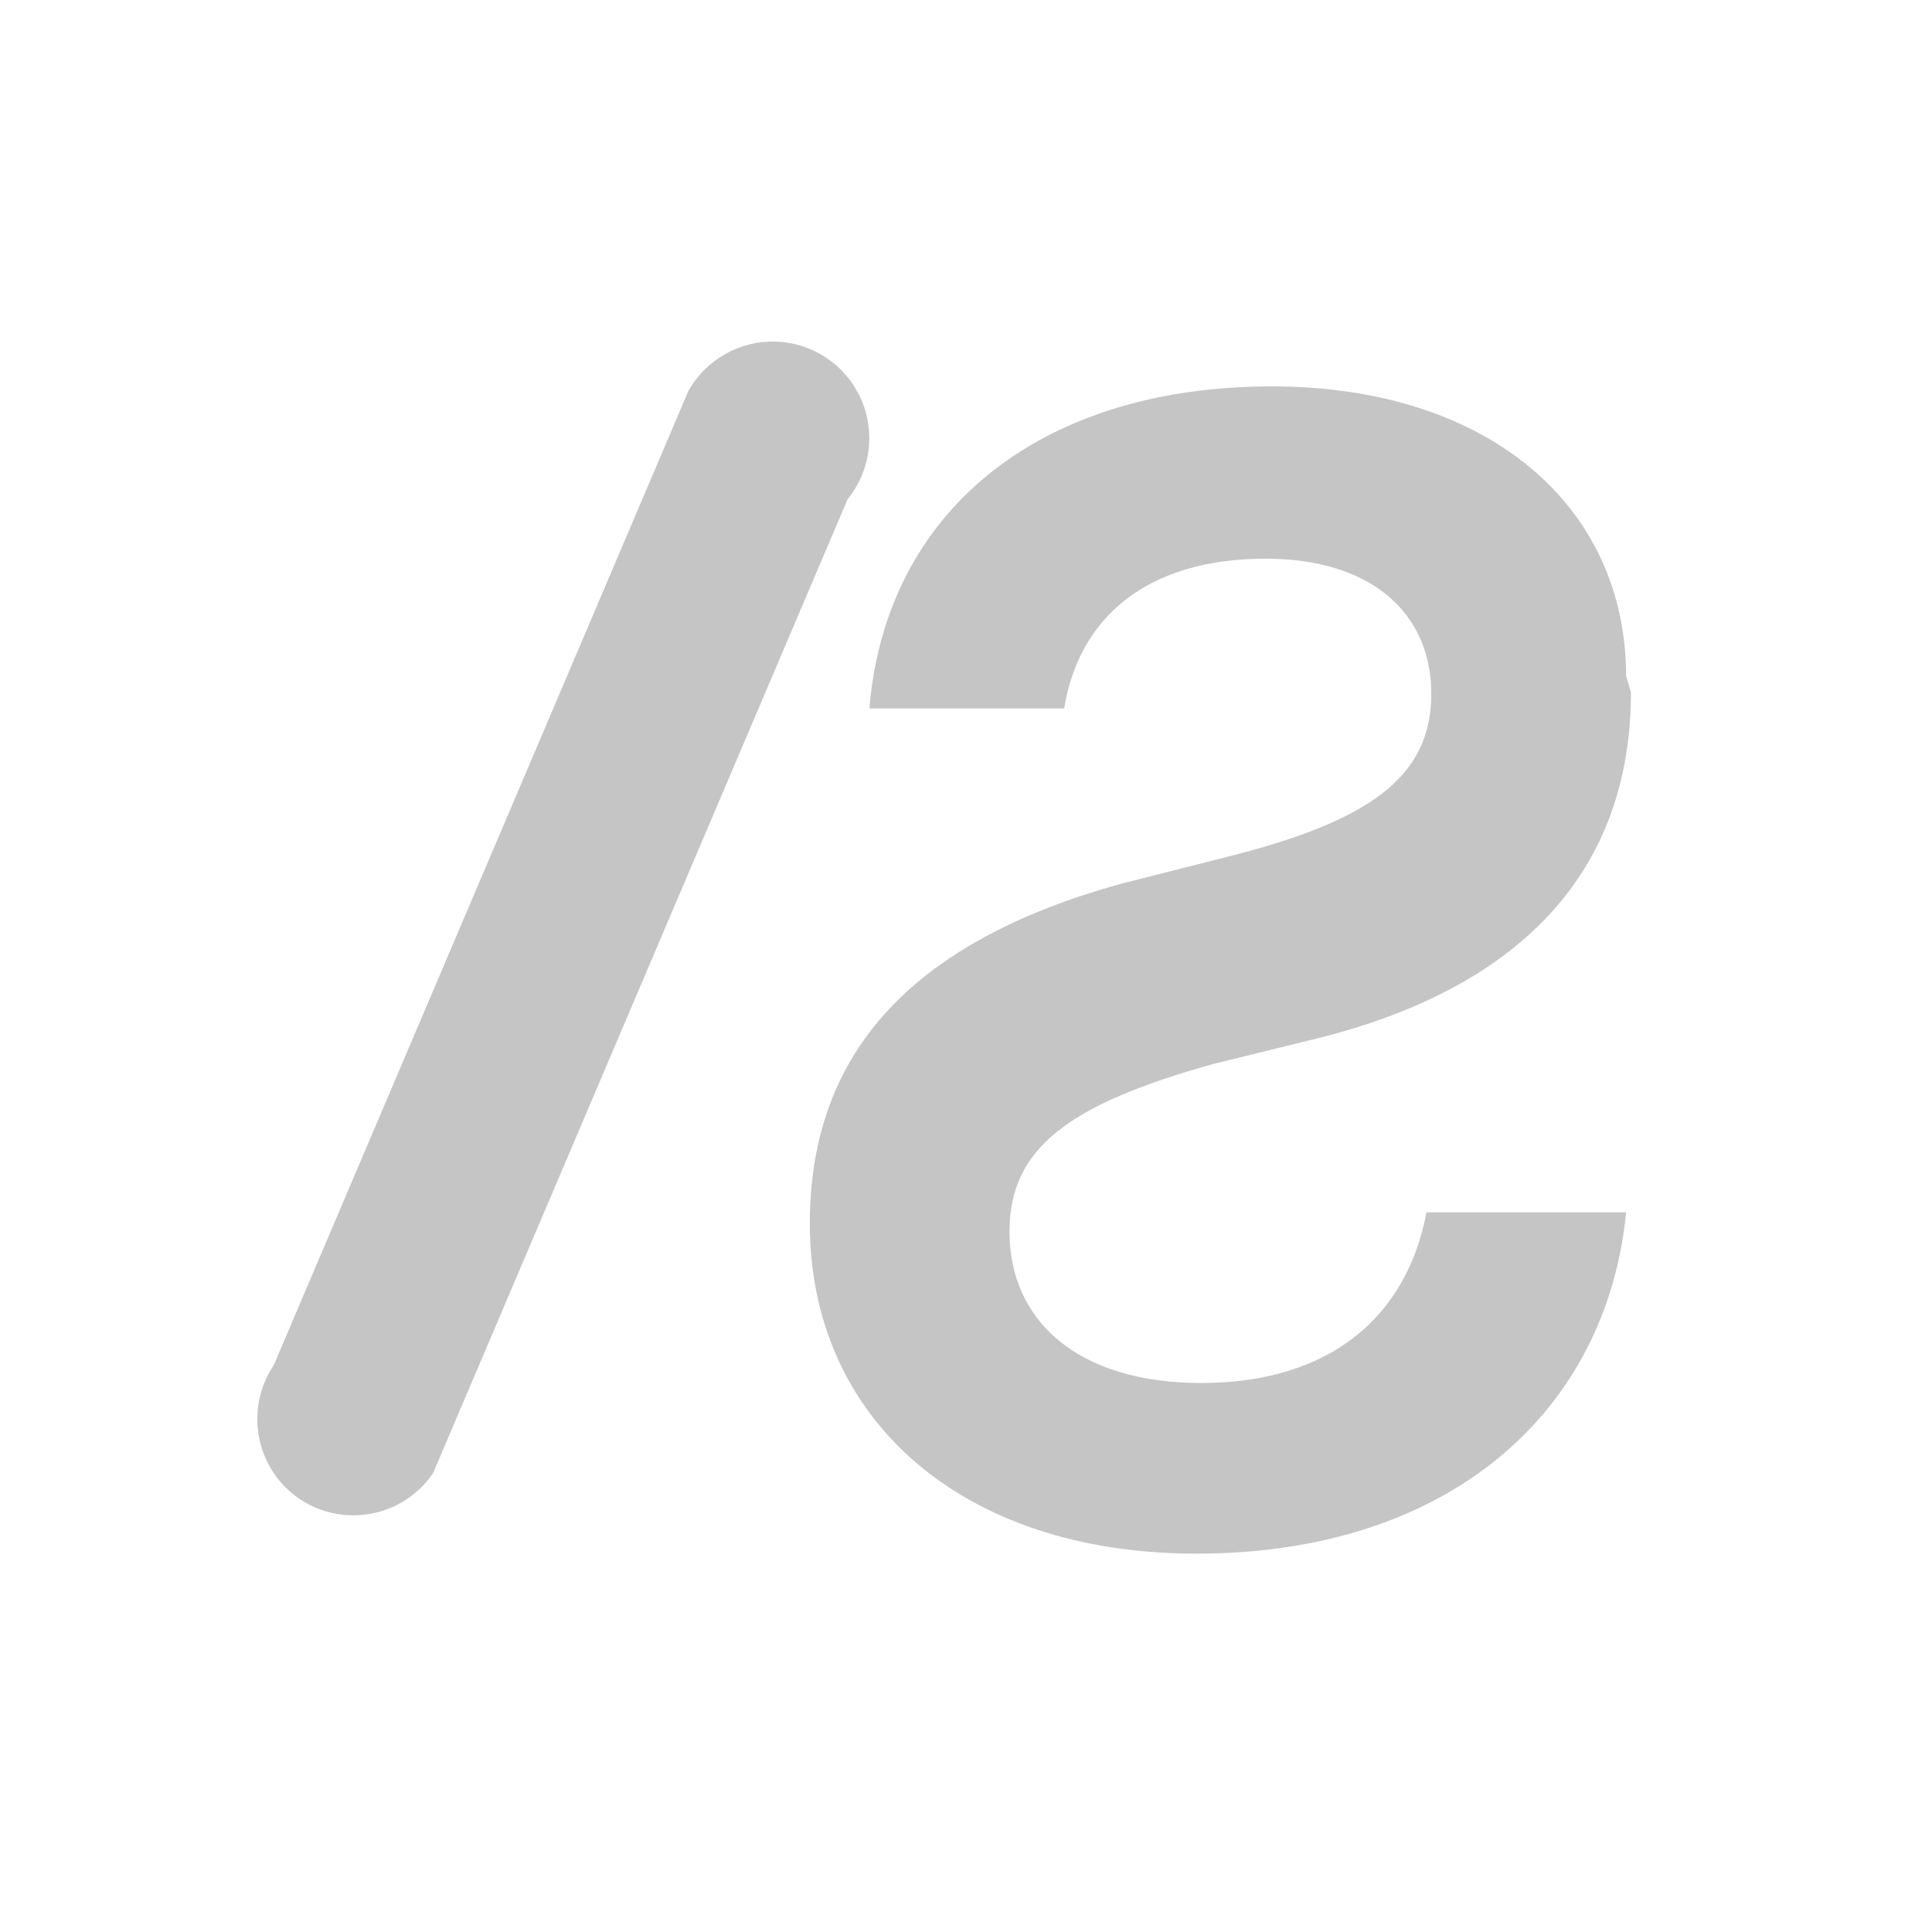
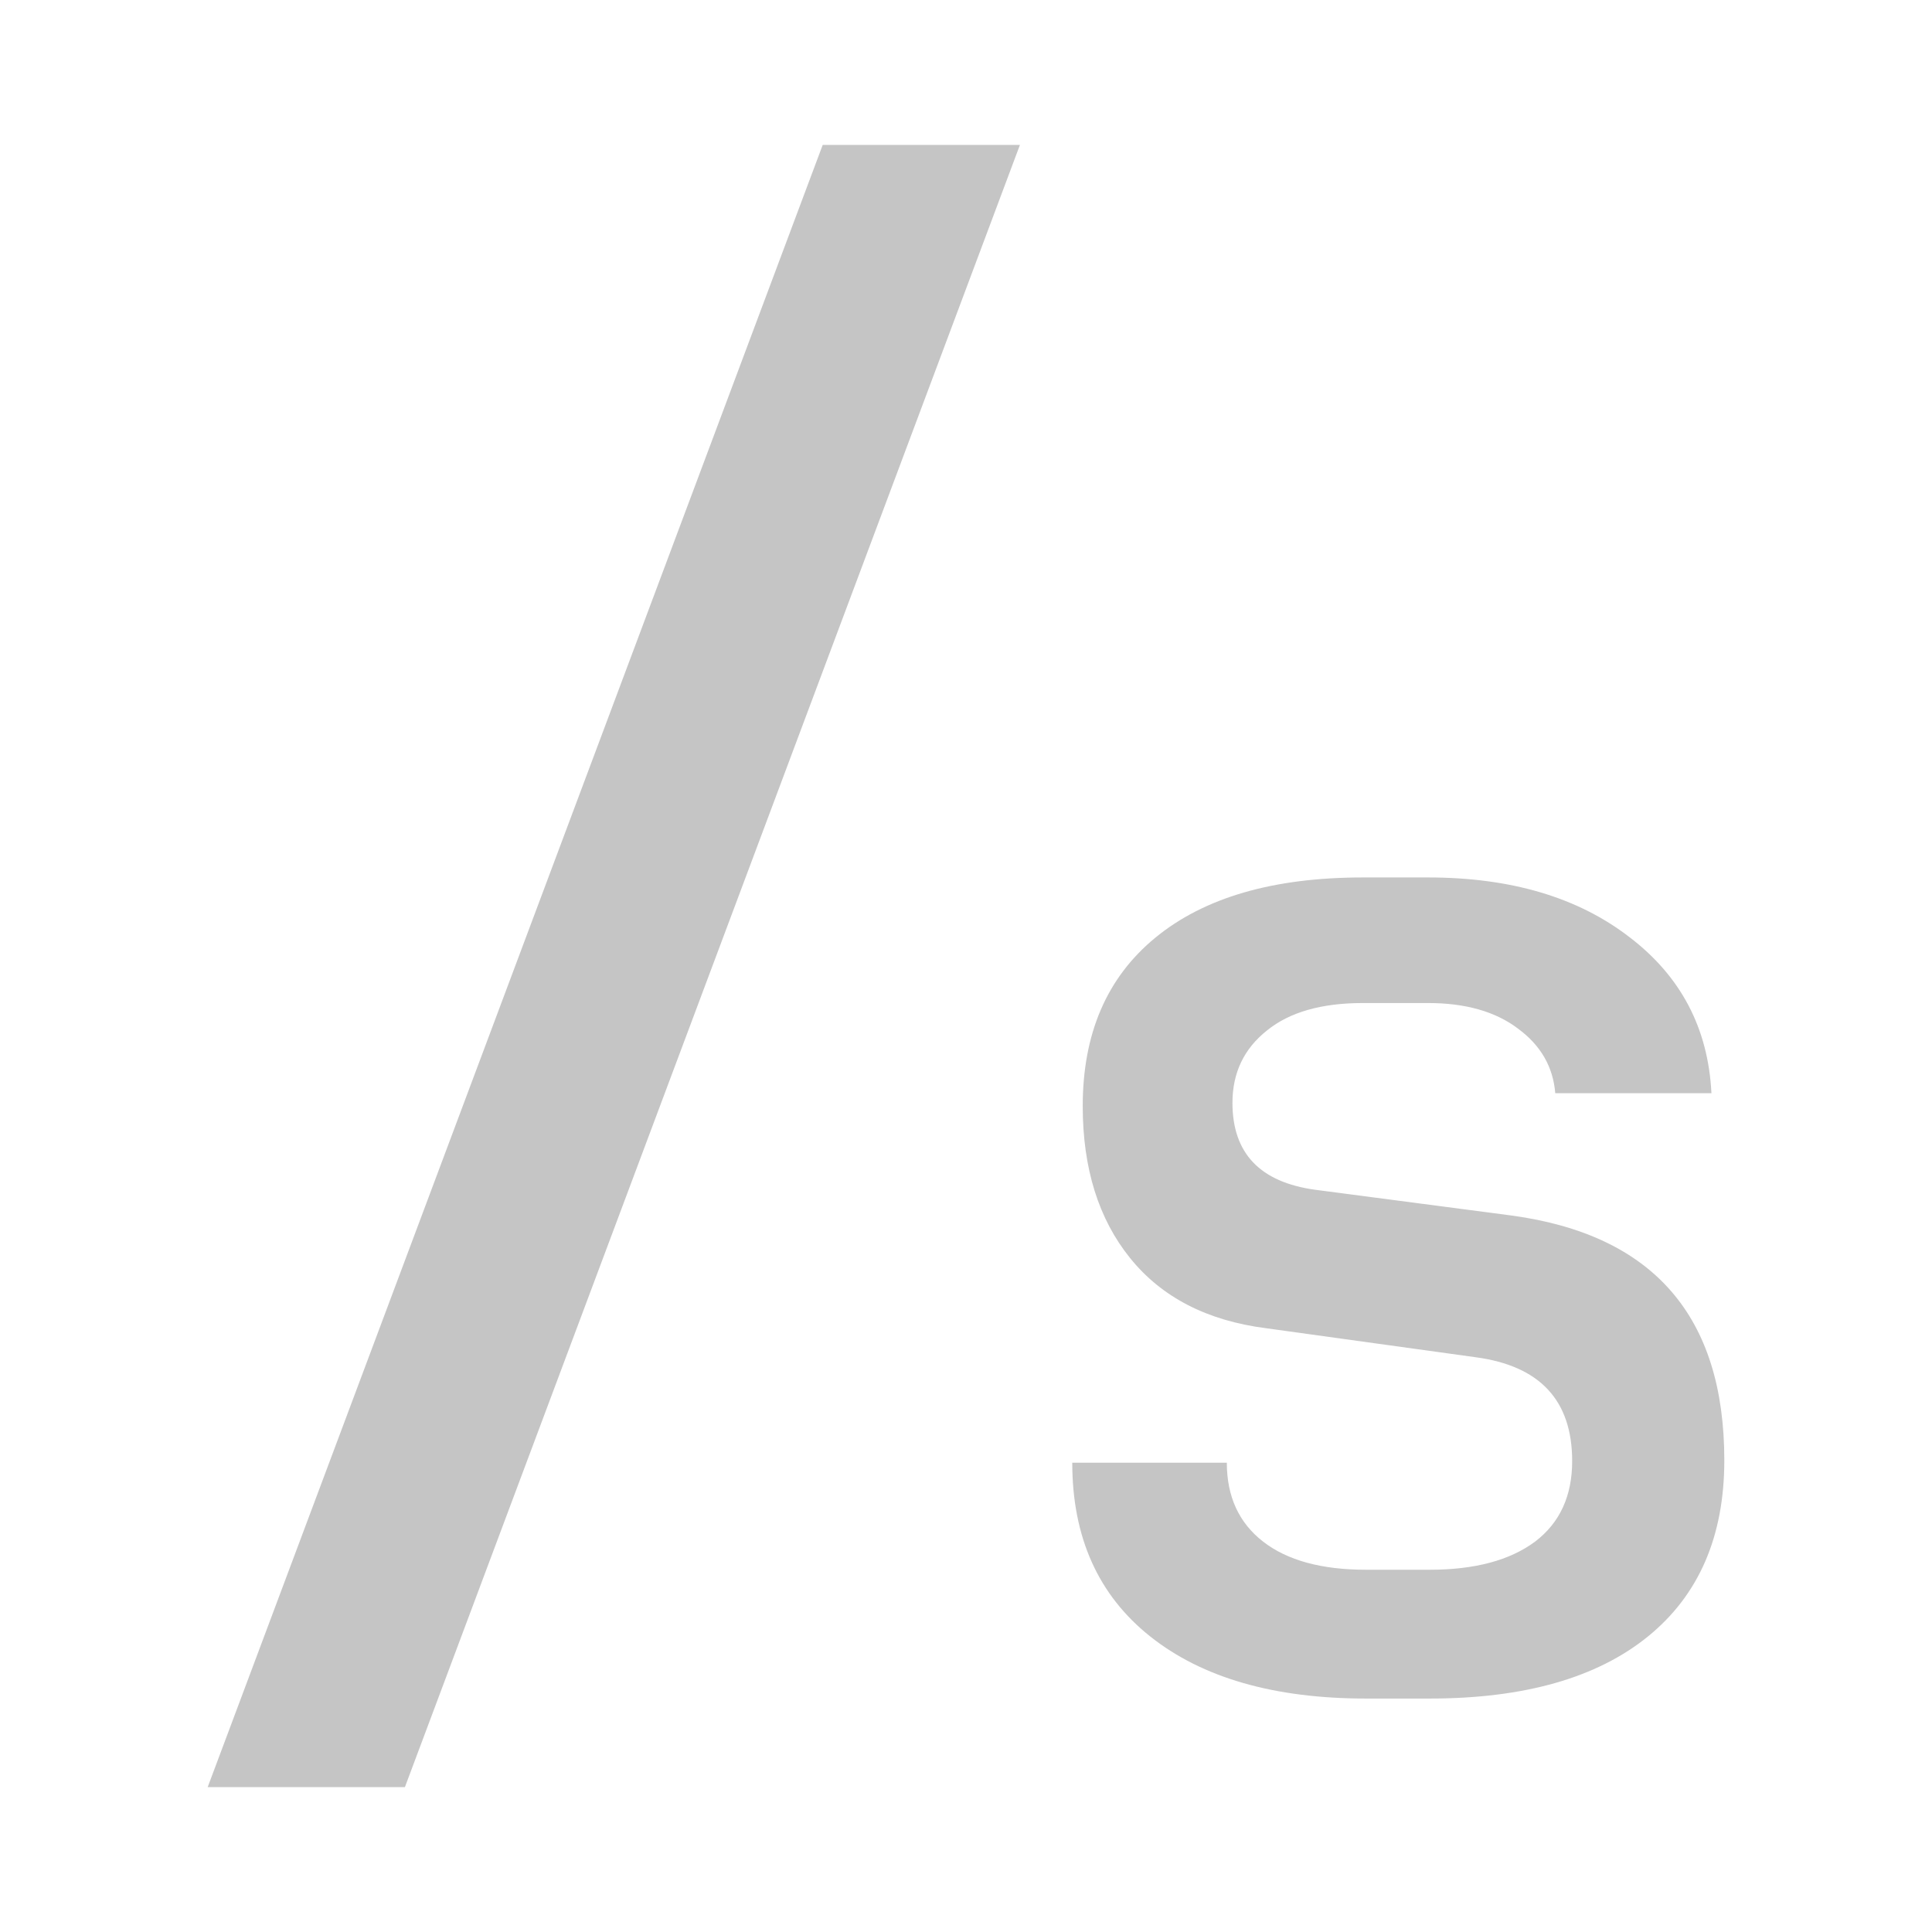
<svg xmlns="http://www.w3.org/2000/svg" viewBox="0 0 24 24" fill="none">
-   <path fill="#C5C5C5" d="M3.72 18.62a1.2 1.2 0 0 1-.32-1.66L8.55 4.86a1.2 1.2 0 1 1 1.98 1.34L5.38 18.3a1.2 1.2 0 0 1-1.66.32z" />
-   <path fill="#C5C5C5" d="M20.2 8.4c0-2.12-1.72-3.6-4.4-3.6-2.92 0-4.8 1.58-5 4h2.42c.18-1.12 1.02-1.86 2.5-1.86 1.32 0 2.06.68 2.06 1.68 0 1.04-.78 1.58-2.52 2.02l-1.34.34c-2.52.7-3.86 2.04-3.86 4.22 0 2.42 1.88 4.1 4.8 4.1 3.16 0 5.1-1.78 5.34-4.24h-2.48c-.24 1.28-1.18 2.12-2.8 2.12-1.54 0-2.38-.78-2.38-1.88 0-1.04.74-1.58 2.52-2.08l1.38-.34c2.48-.64 3.82-2.08 3.82-4.28z" />
+   <path fill="#C5C5C5" d="M2.58 22.2 10.22 1.8H12.67L5.03 22.2Z" />
+   <path fill="#C5C5C5" d="M16.97 21.1Q15.26 21.1 14.29 20.33Q13.32 19.56 13.32 18.17H15.24Q15.24 18.8 15.69 19.15Q16.14 19.5 16.97 19.5H17.76Q18.6 19.5 19.07 19.15Q19.53 18.8 19.53 18.15Q19.53 17.02 18.33 16.86L15.73 16.5Q14.63 16.36 14.04 15.63Q13.45 14.9 13.45 13.74Q13.45 12.39 14.35 11.65Q15.26 10.9 16.93 10.9H17.74Q19.28 10.9 20.24 11.64Q21.2 12.37 21.26 13.58H19.32Q19.28 13.09 18.86 12.78Q18.44 12.46 17.74 12.46H16.93Q16.16 12.46 15.74 12.8Q15.31 13.14 15.31 13.7Q15.31 14.64 16.34 14.78L18.78 15.1Q21.42 15.46 21.42 18.14Q21.42 19.56 20.47 20.33Q19.52 21.1 17.76 21.1Z" />
</svg>
